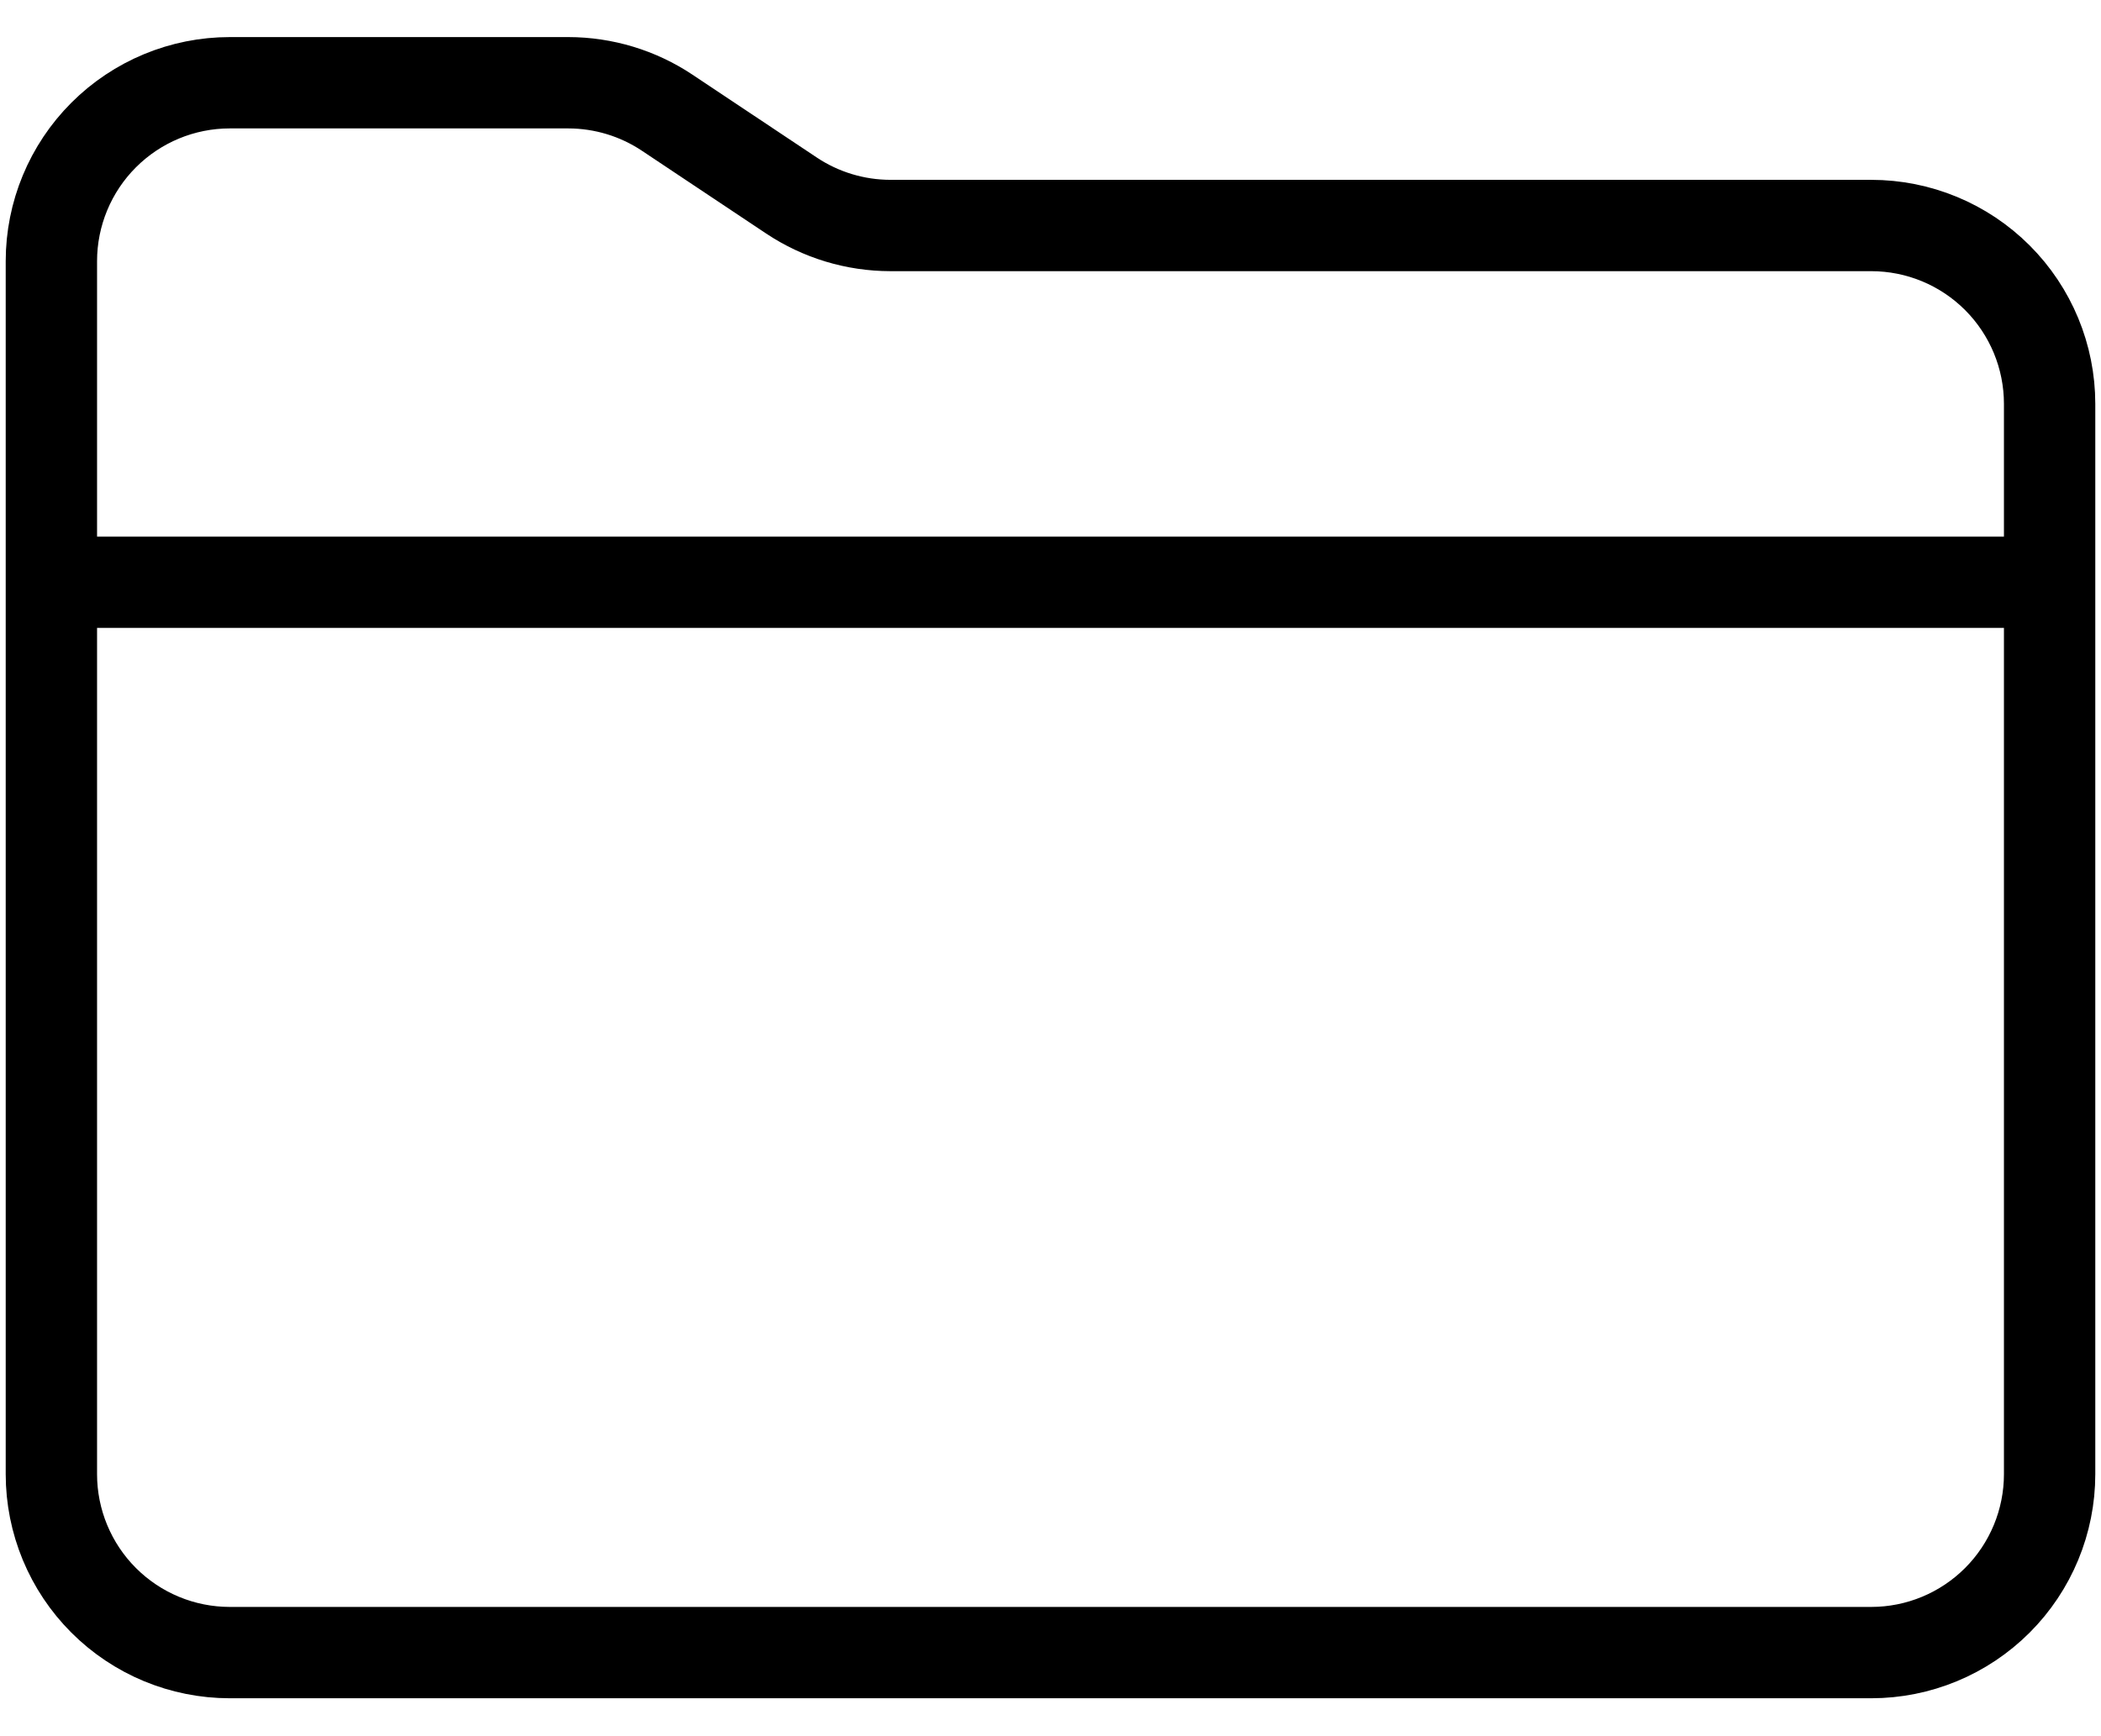
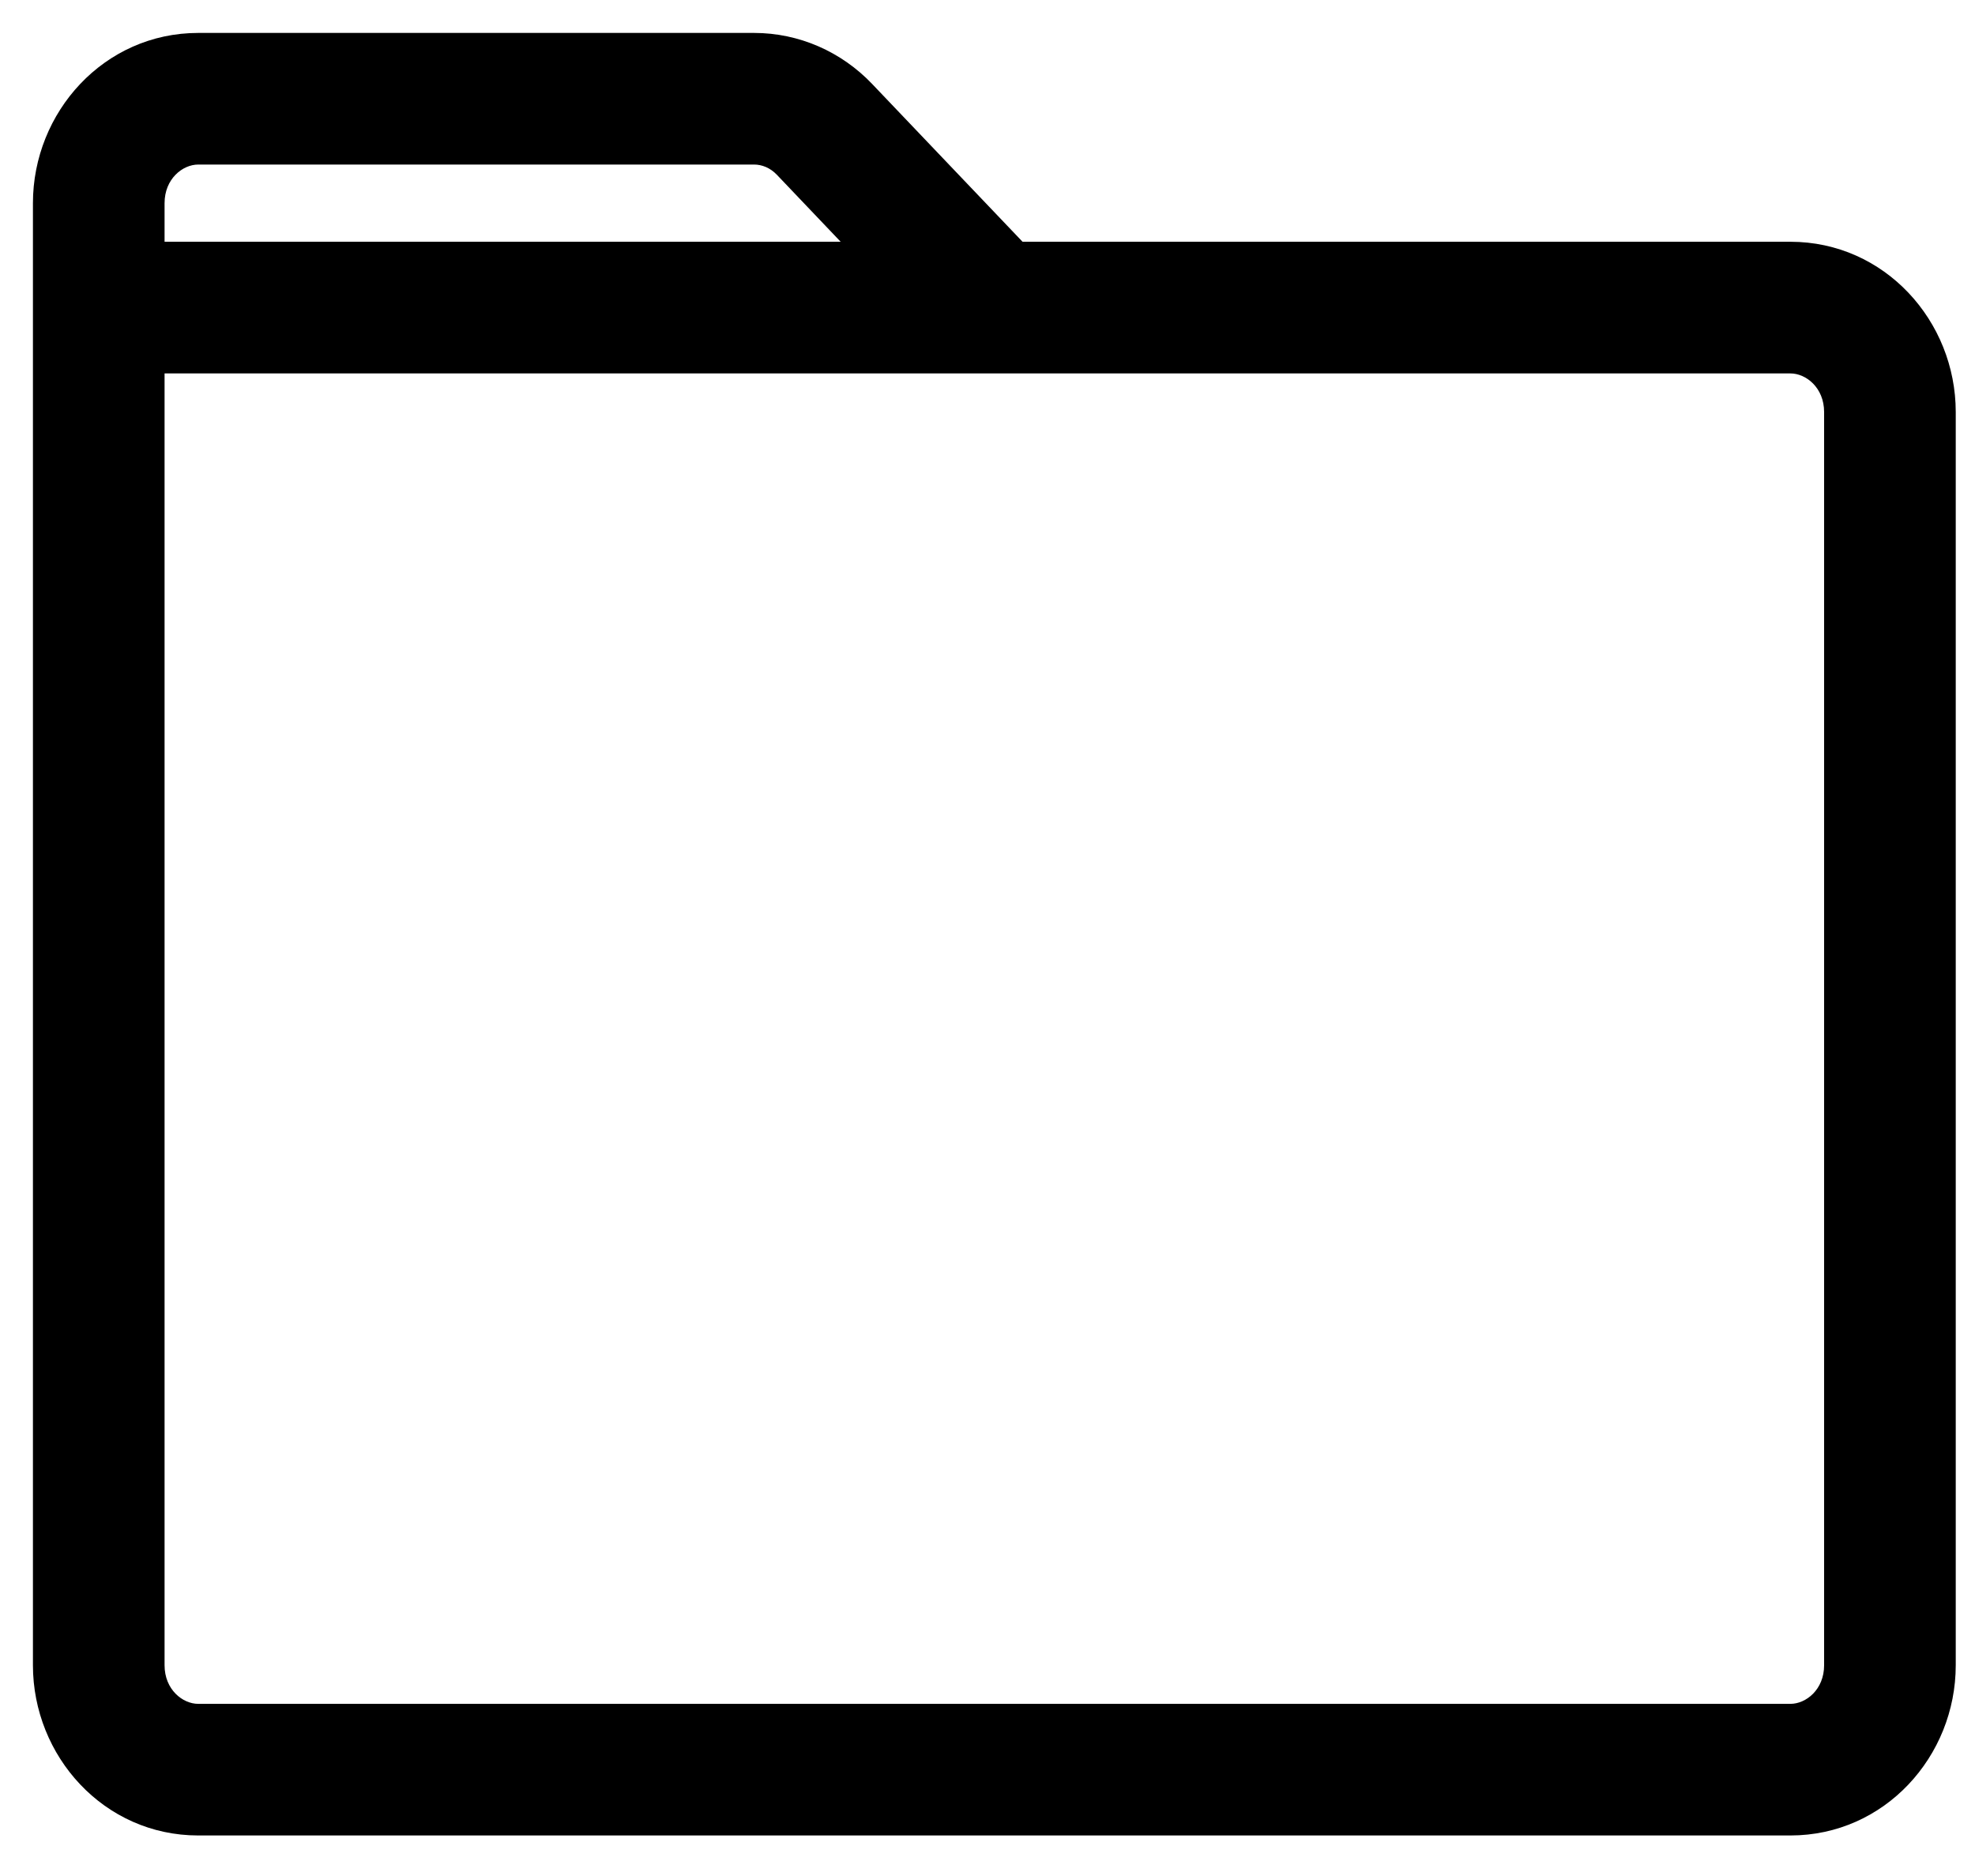
- <svg xmlns="http://www.w3.org/2000/svg" width="46" height="38" viewBox="0 0 46 38" fill="none">
-   <path d="M1.125 12.75H44.875M40.969 36.188H5.031C3.995 36.188 3.002 35.776 2.269 35.043C1.537 34.311 1.125 33.317 1.125 32.281V5.719C1.125 4.683 1.537 3.689 2.269 2.957C3.002 2.224 3.995 1.812 5.031 1.812H12.442C13.214 1.813 13.968 2.041 14.609 2.469L17.328 4.281C17.97 4.709 18.724 4.937 19.495 4.938H40.969C42.005 4.938 42.998 5.349 43.731 6.082C44.463 6.814 44.875 7.808 44.875 8.844V32.281C44.875 33.317 44.463 34.311 43.731 35.043C42.998 35.776 42.005 36.188 40.969 36.188Z" stroke="black" stroke-width="2" stroke-linecap="round" stroke-linejoin="round" />
+ <svg xmlns="http://www.w3.org/2000/svg" width="40" height="38" viewBox="0 0 40 38">
+   <path fill-rule="evenodd" clip-rule="evenodd" d="M4.015 0.667C2.106 0.667 0.667 2.272 0.667 4.115V6.231V6.231V33.731C0.667 35.574 2.106 37.179 4.015 37.179H36.261C38.171 37.179 39.61 35.574 39.61 33.731V8.346C39.61 6.503 38.171 4.897 36.261 4.897H20.71L17.663 1.7L17.663 1.7C17.041 1.047 16.183 0.667 15.273 0.667H4.015ZM20.126 7.564C20.134 7.564 20.143 7.564 20.152 7.564H36.261C36.578 7.564 36.944 7.853 36.944 8.346V33.731C36.944 34.224 36.578 34.513 36.261 34.513H4.015C3.699 34.513 3.333 34.224 3.333 33.731V7.564H20.126ZM17.026 4.897L15.733 3.539C15.599 3.399 15.432 3.333 15.273 3.333H4.015C3.699 3.333 3.333 3.622 3.333 4.115V4.897H17.026Z" fill="currentColor" />
</svg>
